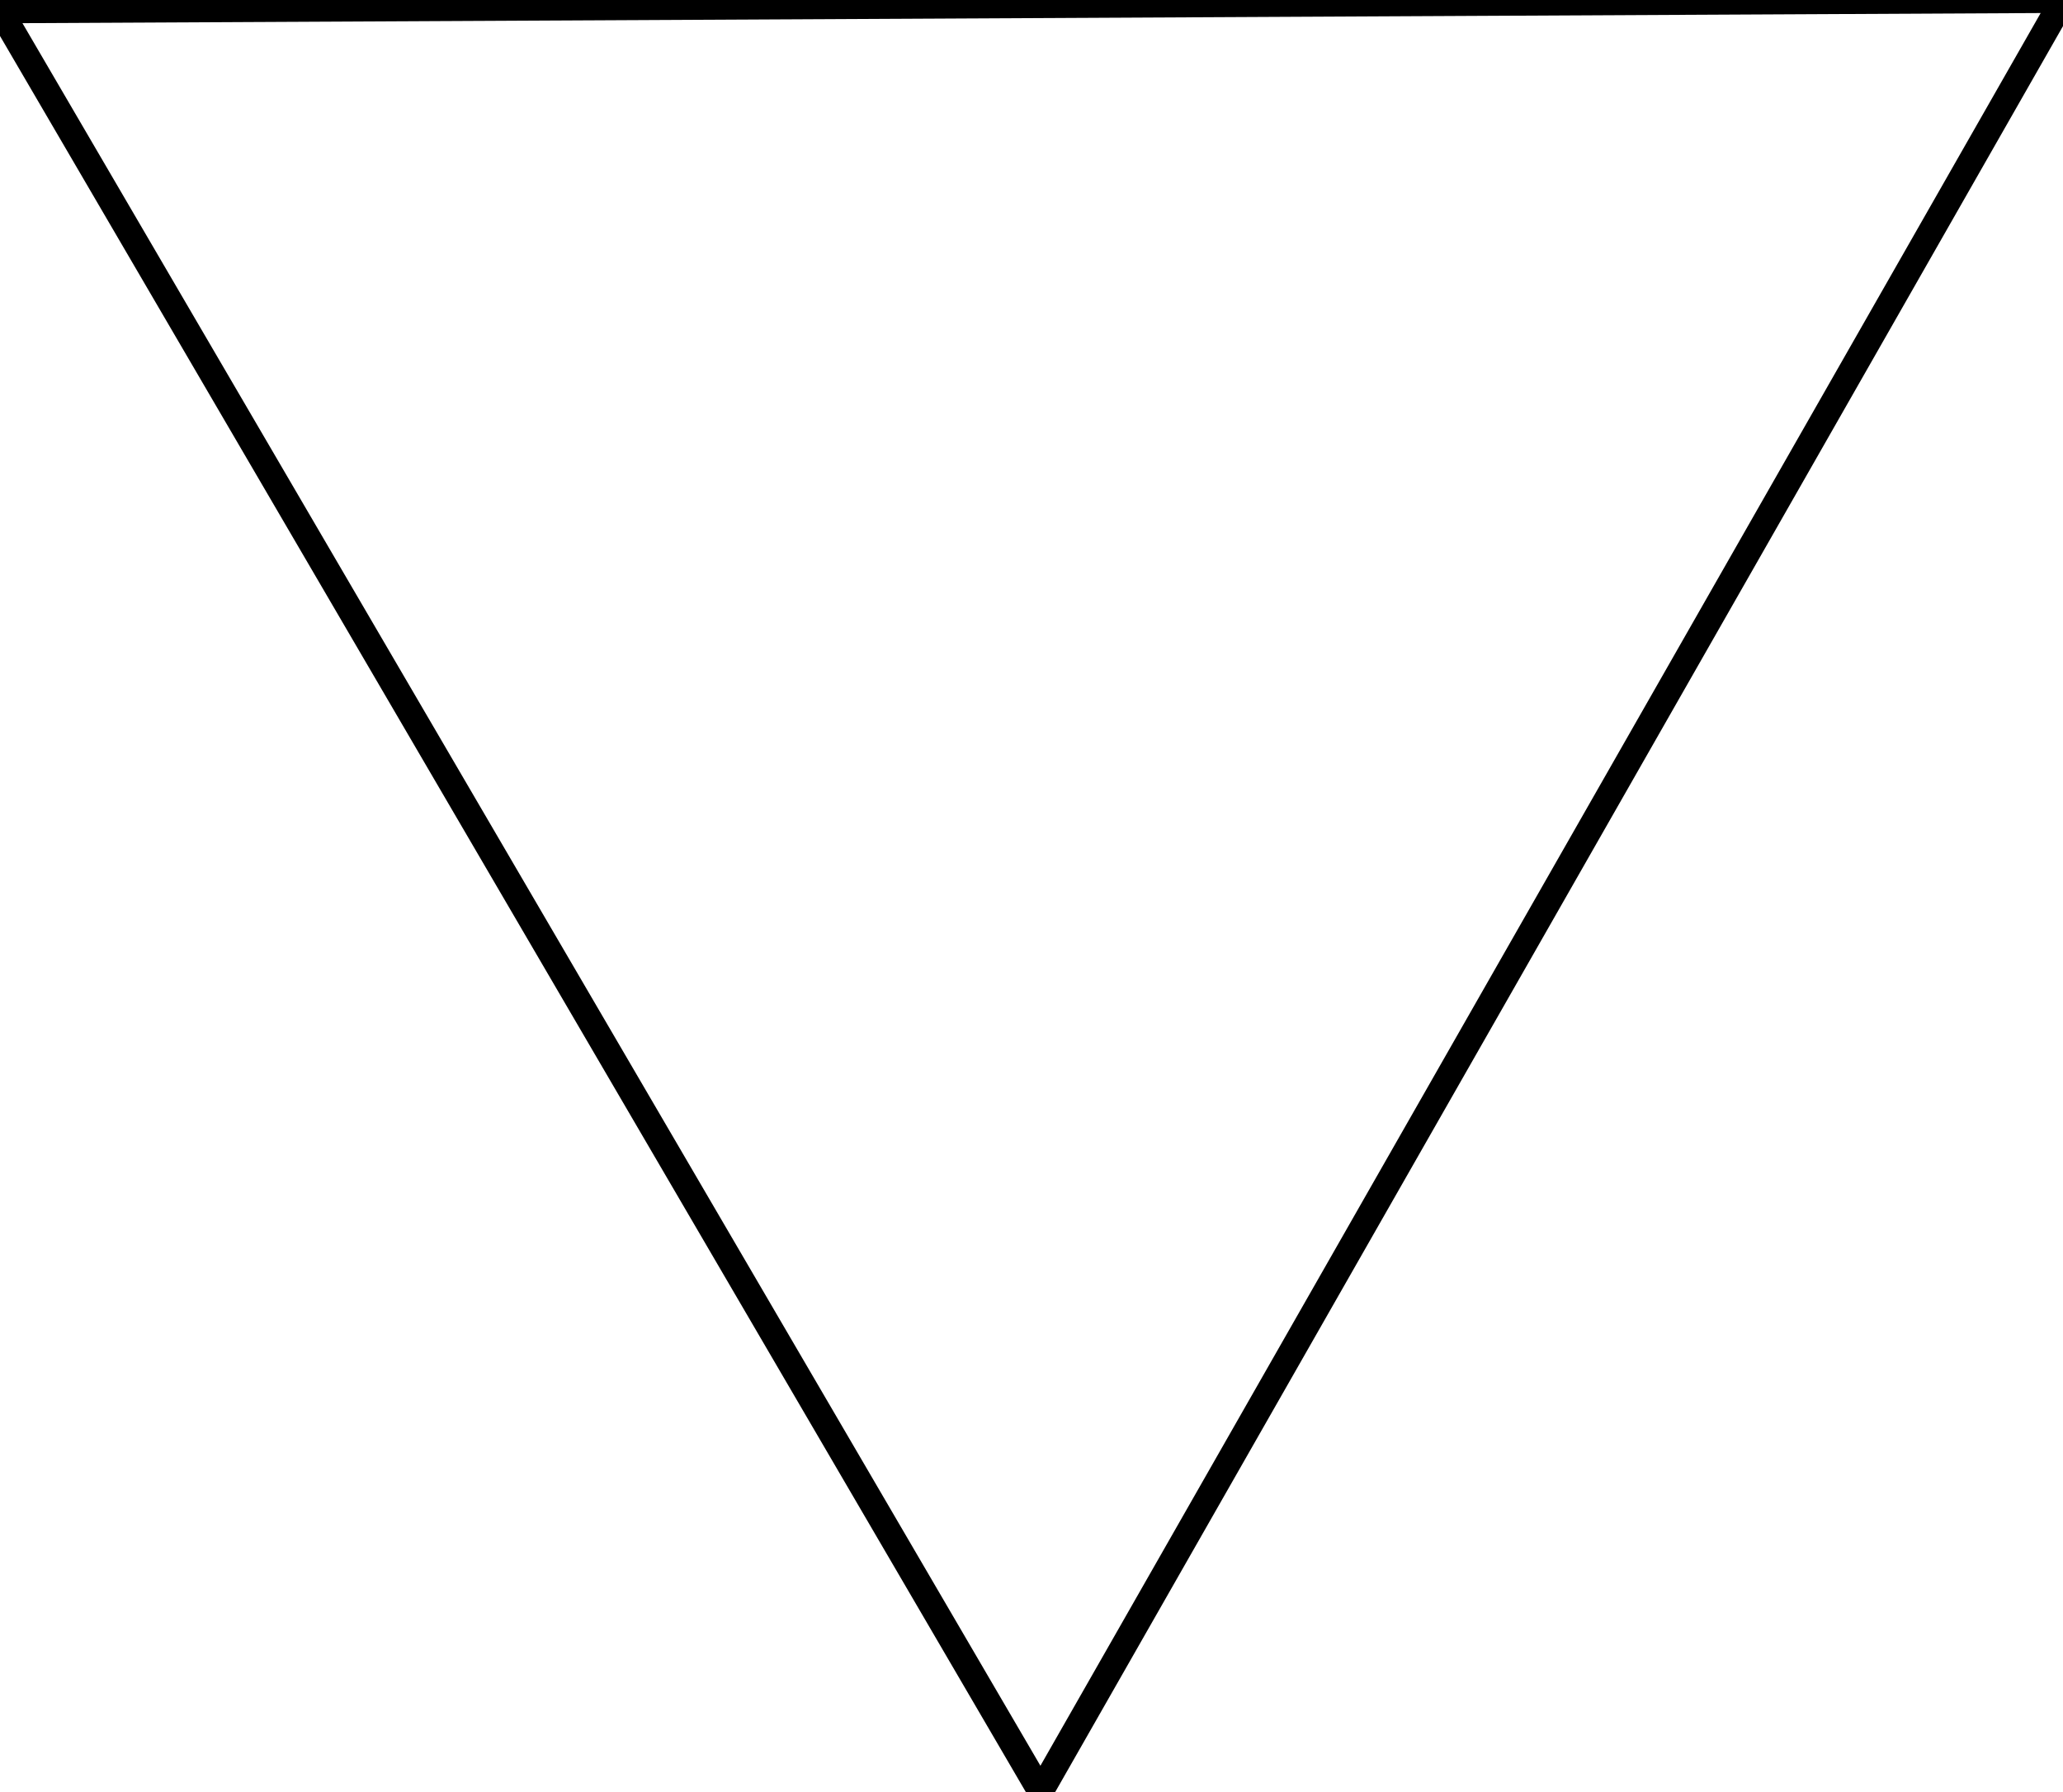
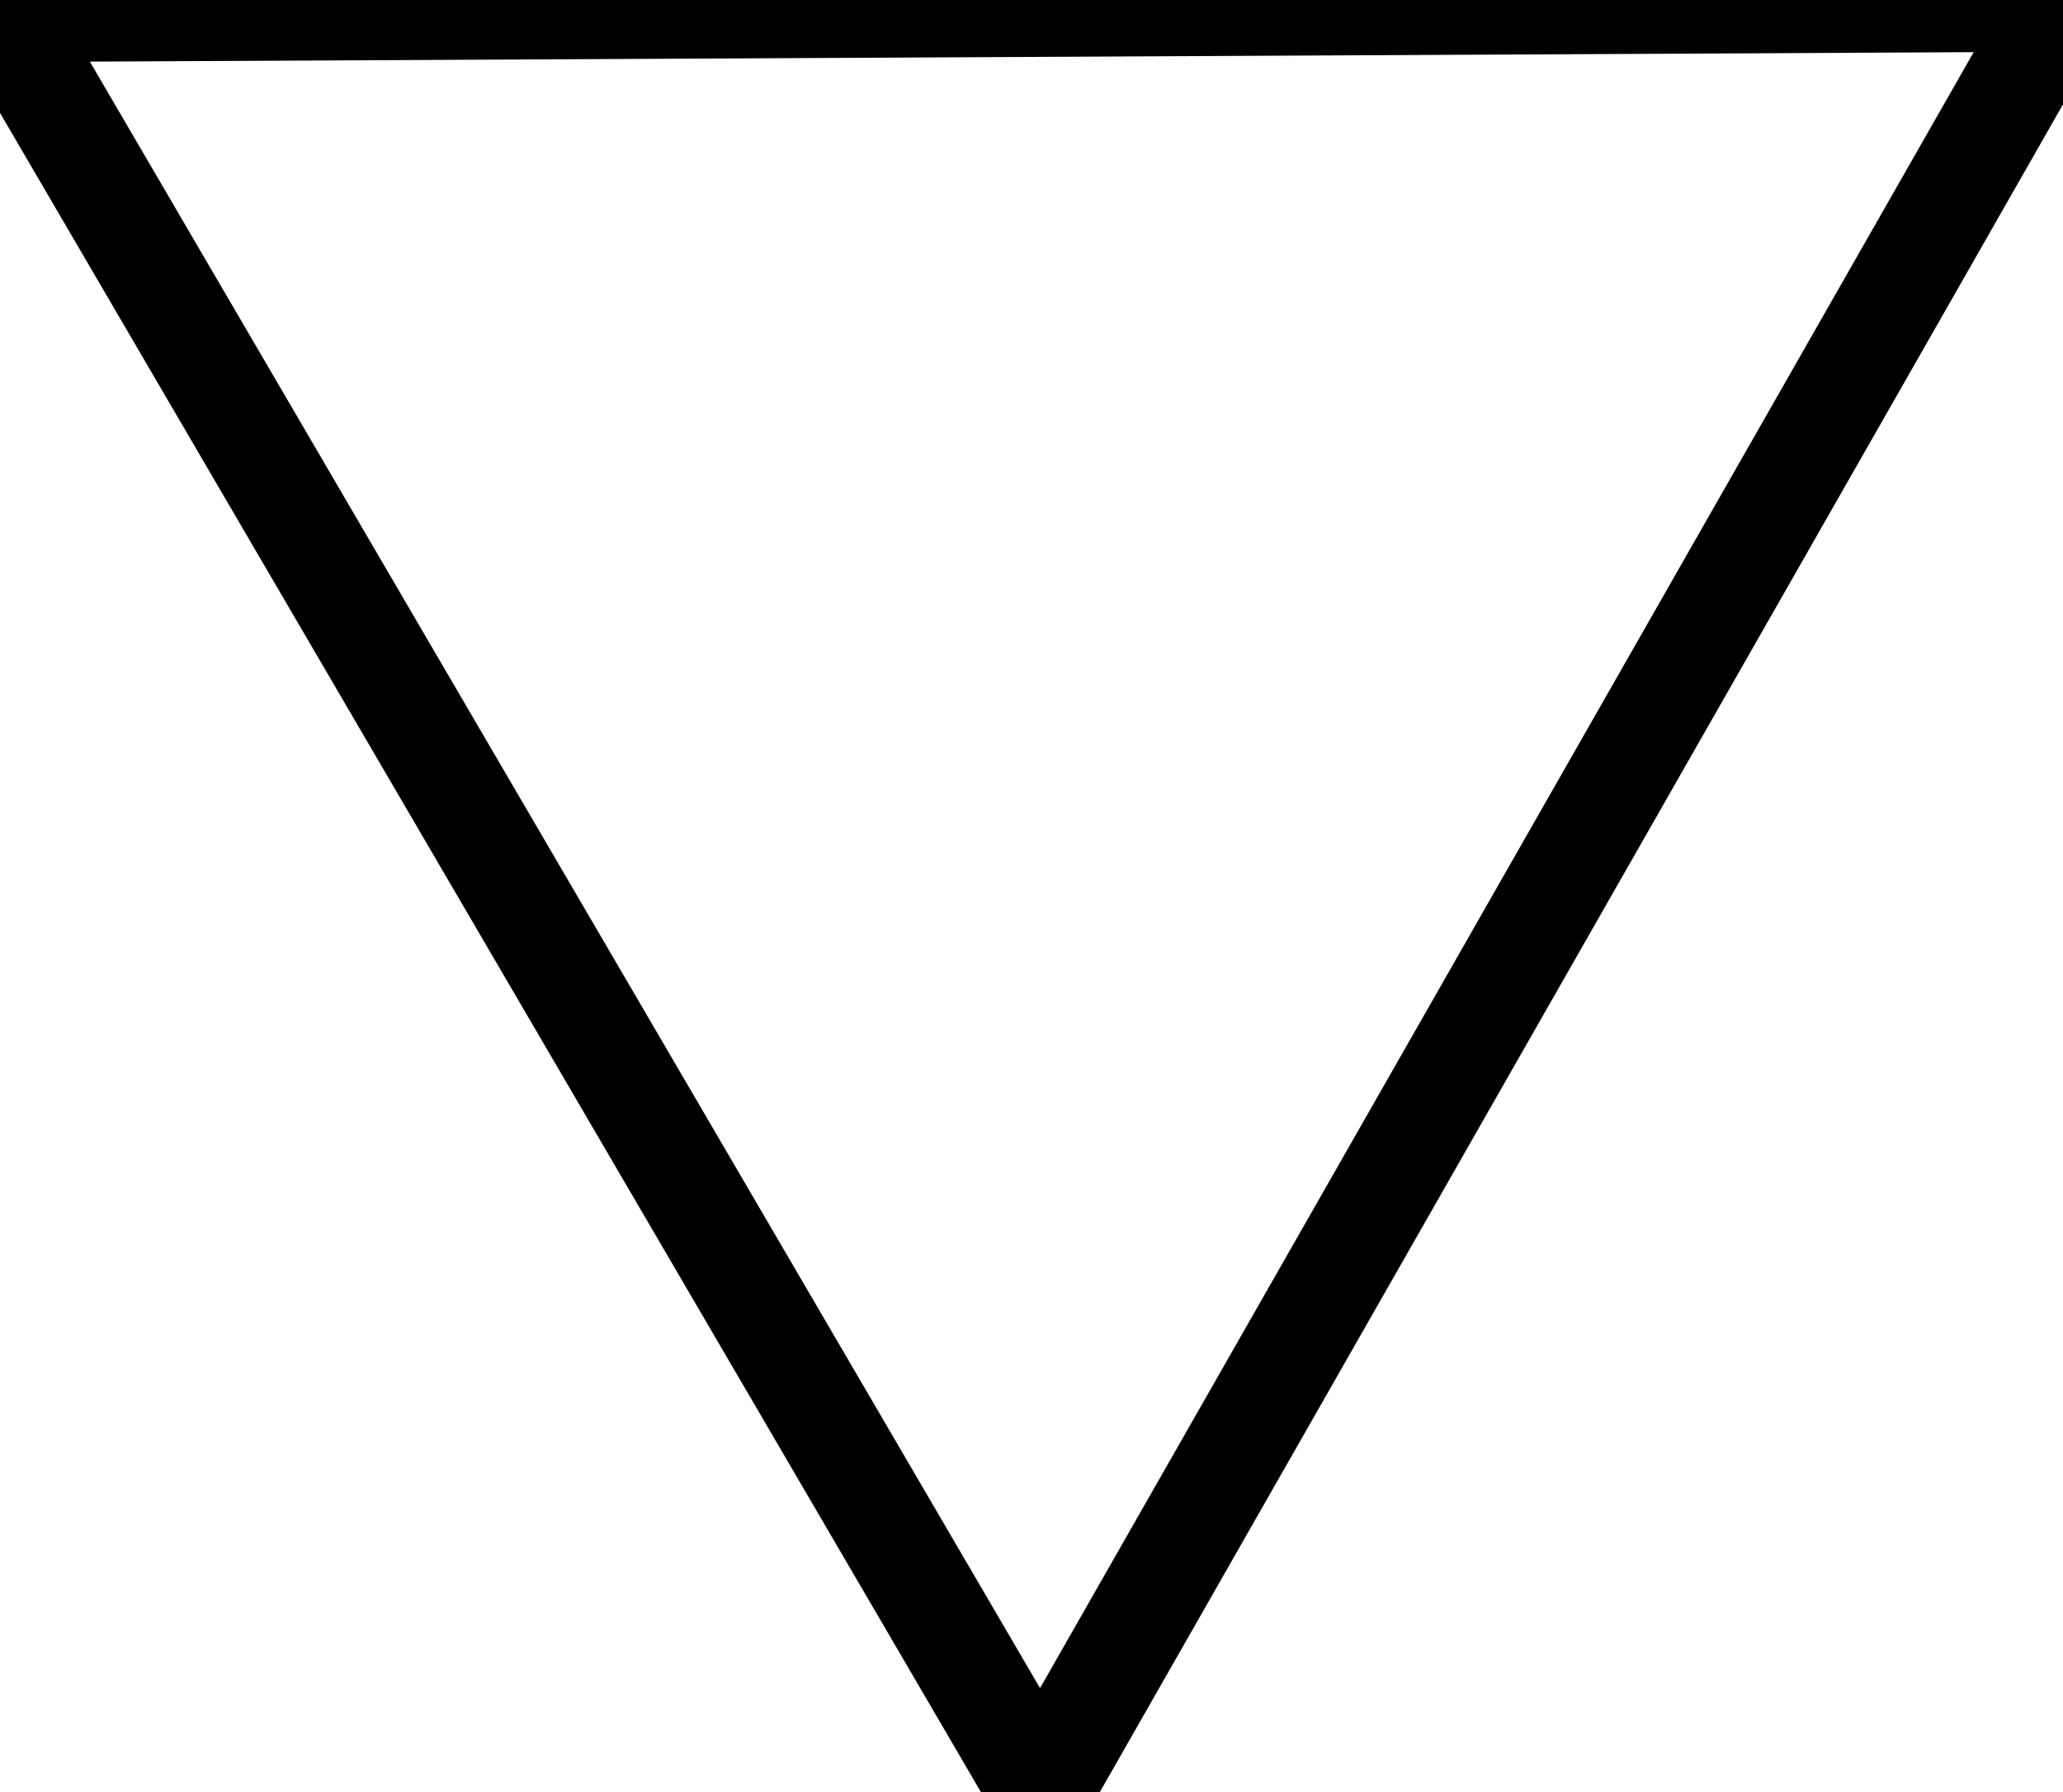
<svg xmlns="http://www.w3.org/2000/svg" viewBox="0 0 7.976 6.928">
-   <path d="M4.023 6.928L0 0.04 7.976 0Z" fill="none" stroke="#000000" stroke-width="0.1" stroke-linecap="round" stroke-linejoin="round" />
+   <path d="M4.023 6.928L0 0.04 7.976 0Z" fill="none" stroke="#000000" stroke-width="0.4" stroke-linecap="round" stroke-linejoin="round" />
</svg>
